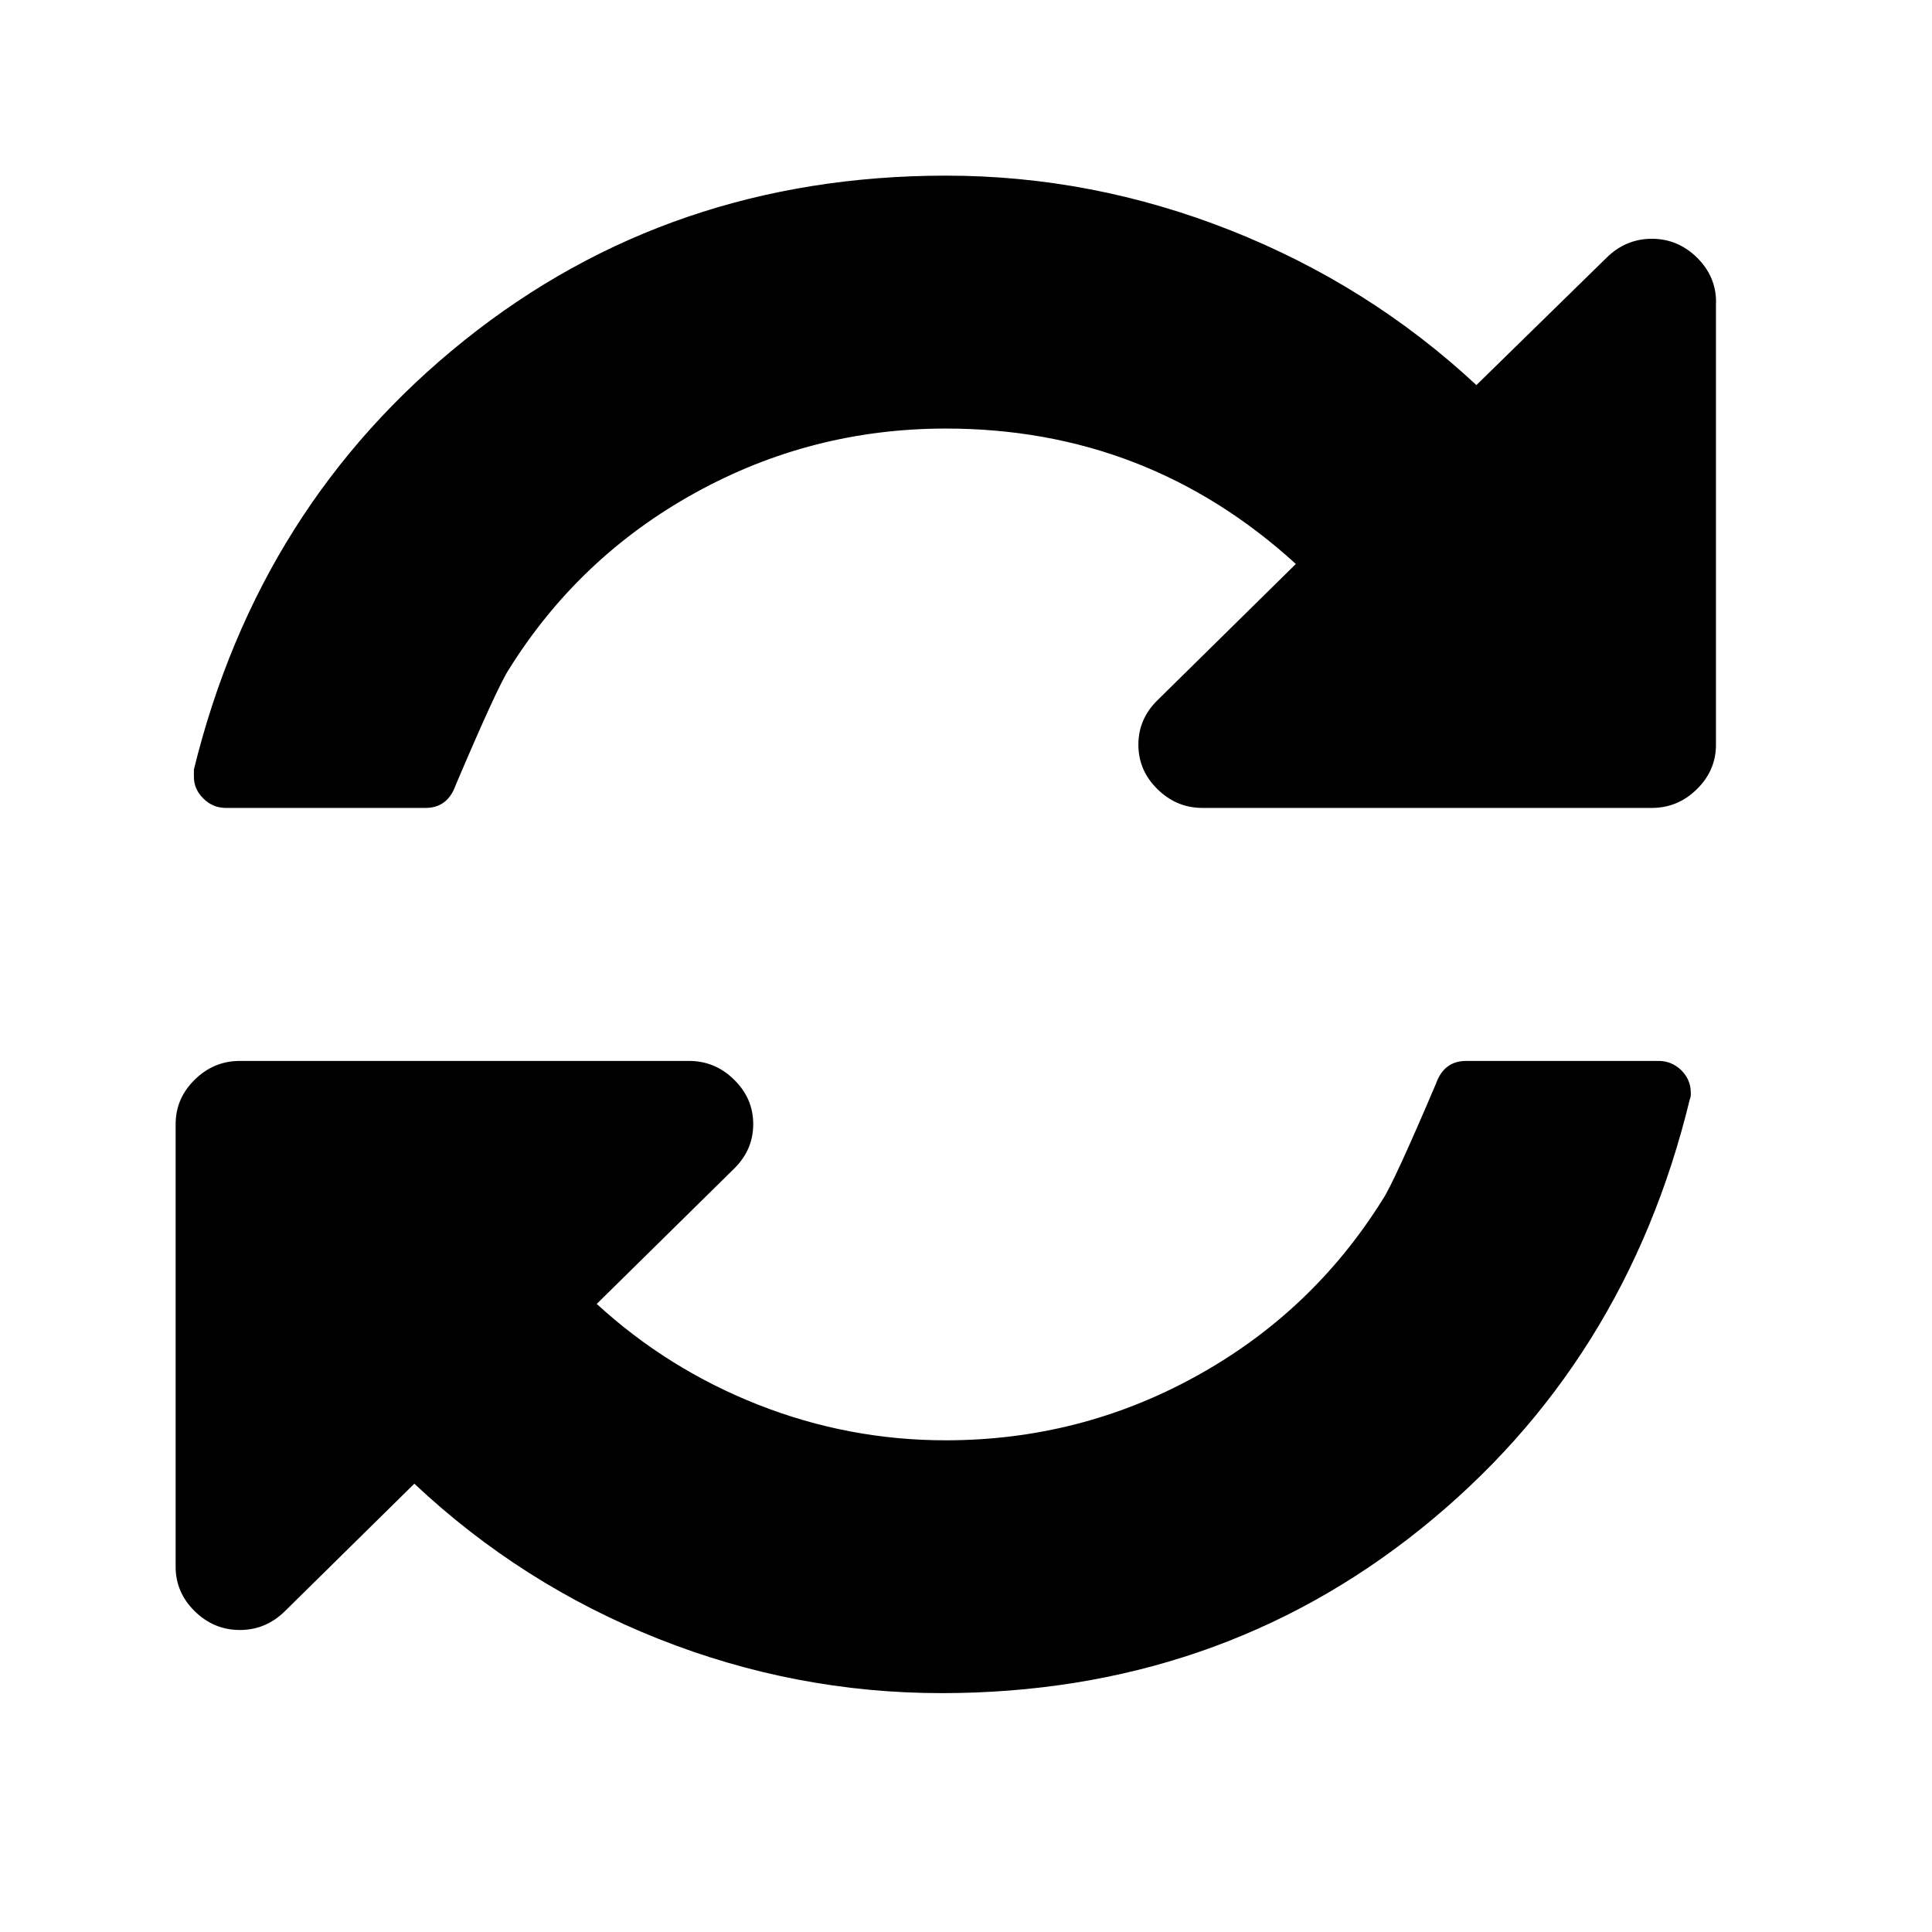
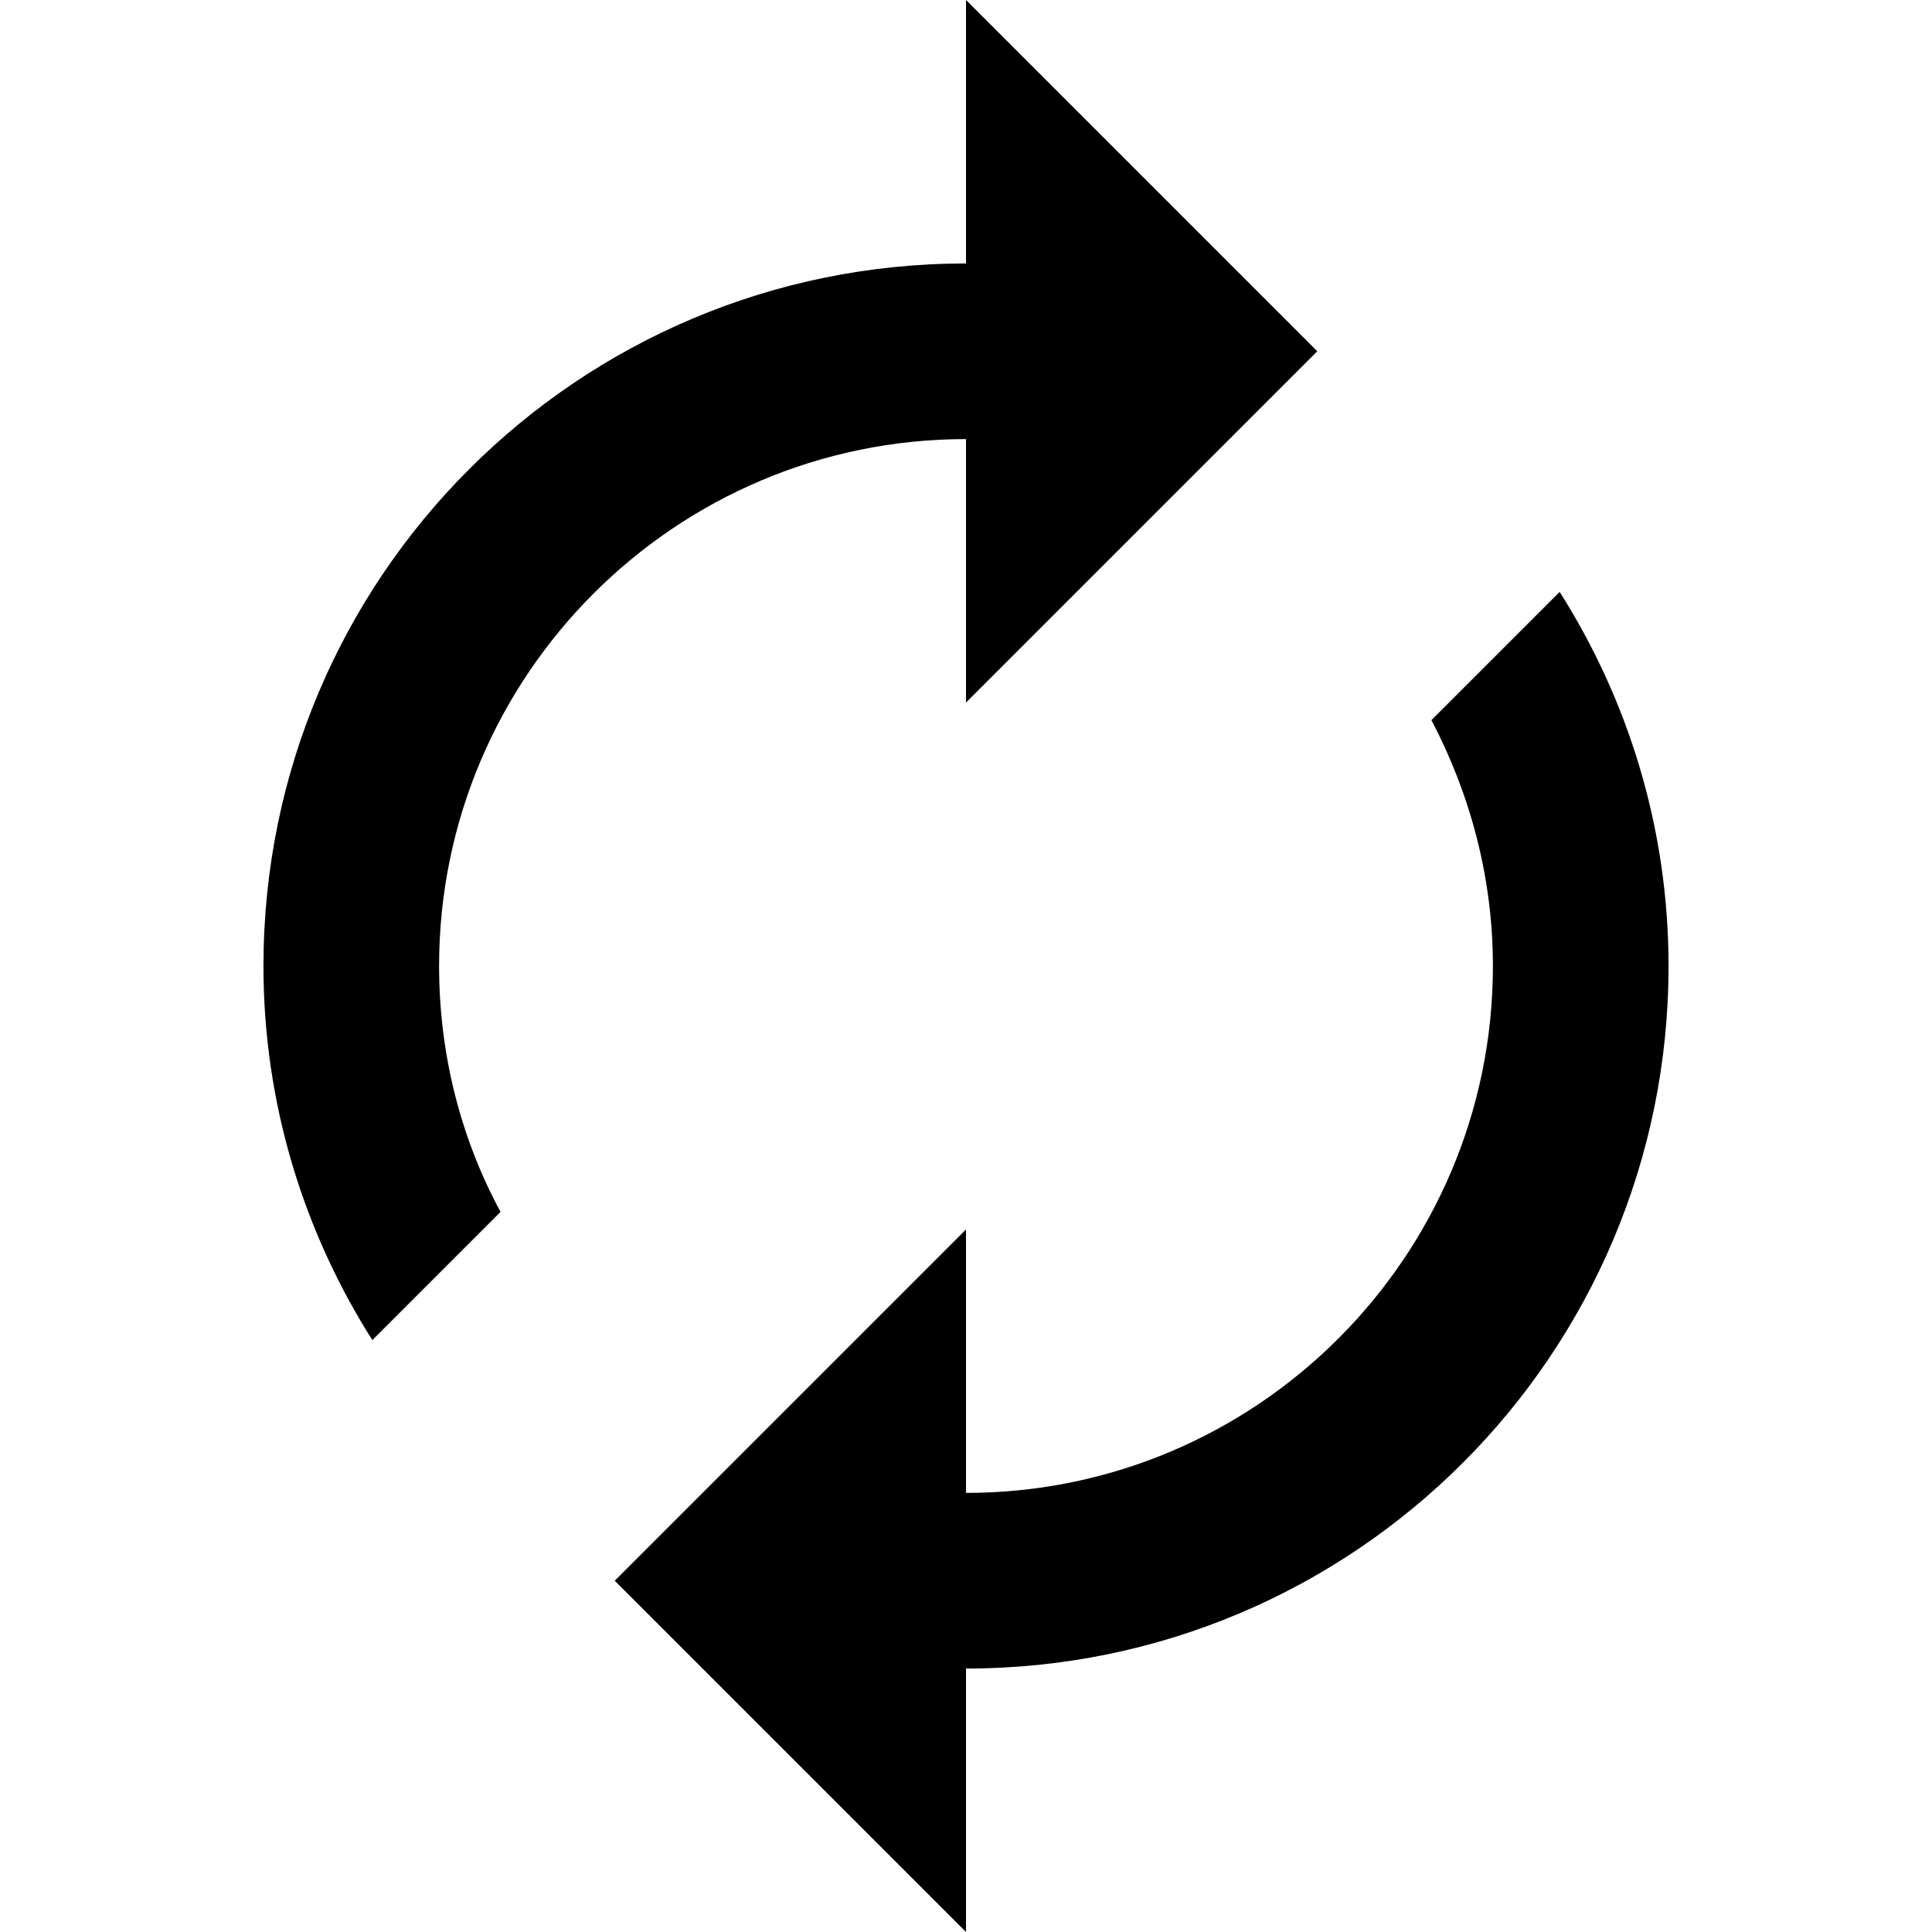
<svg xmlns="http://www.w3.org/2000/svg" width="22px" height="22px" viewBox="0 0 22 22" version="1.1">
  <defs />
  <g id="Page-1" stroke="none" stroke-width="1" fill="none" fill-rule="evenodd">
    <g id="enrichment-data-lookup-value" fill="#000000">
-       <path d="M19.254,12.44 C19.254,12.477 19.251,12.503 19.242,12.518 C18.755,14.529 17.735,16.158 16.182,17.407 C14.629,18.655 12.81,19.279 10.724,19.28 C9.612,19.28 8.537,19.074 7.498,18.662 C6.459,18.249 5.533,17.661 4.718,16.895 L3.244,18.347 C3.1,18.489 2.929,18.561 2.731,18.561 C2.533,18.561 2.362,18.489 2.217,18.347 C2.072,18.204 2,18.036 2,17.841 L2,12.801 C2,12.606 2.072,12.437 2.217,12.295 C2.362,12.152 2.533,12.081 2.731,12.081 L7.846,12.081 C8.044,12.081 8.215,12.152 8.36,12.295 C8.505,12.437 8.577,12.606 8.577,12.801 C8.577,12.996 8.505,13.164 8.36,13.307 L6.795,14.848 C7.335,15.343 7.948,15.726 8.634,15.996 C9.319,16.266 10.031,16.401 10.769,16.401 C11.789,16.401 12.741,16.157 13.624,15.669 C14.506,15.182 15.214,14.51 15.747,13.655 C15.831,13.528 16.033,13.089 16.352,12.339 C16.413,12.167 16.528,12.081 16.695,12.081 L18.887,12.081 C18.986,12.081 19.072,12.116 19.145,12.187 C19.217,12.259 19.253,12.343 19.253,12.441 L19.254,12.44 L19.254,12.44 Z M19.54,3.44 L19.54,8.48 C19.54,8.675 19.468,8.844 19.323,8.986 C19.178,9.129 19.007,9.2 18.809,9.2 L13.694,9.2 C13.496,9.2 13.325,9.129 13.18,8.986 C13.035,8.844 12.963,8.675 12.963,8.48 C12.963,8.285 13.035,8.116 13.18,7.974 L14.756,6.422 C13.629,5.394 12.301,4.88 10.771,4.88 C9.751,4.88 8.799,5.124 7.916,5.612 C7.034,6.099 6.325,6.771 5.793,7.625 C5.709,7.753 5.507,8.192 5.188,8.942 C5.127,9.114 5.012,9.2 4.845,9.2 L2.573,9.2 C2.474,9.2 2.388,9.165 2.316,9.093 C2.243,9.022 2.207,8.938 2.208,8.84 L2.208,8.762 C2.702,6.751 3.73,5.122 5.291,3.873 C6.851,2.625 8.678,2.001 10.771,2 C11.883,2 12.964,2.208 14.015,2.624 C15.065,3.04 15.998,3.627 16.812,4.385 L18.296,2.933 C18.441,2.791 18.612,2.719 18.81,2.719 C19.008,2.719 19.179,2.791 19.324,2.933 C19.468,3.076 19.541,3.244 19.541,3.439 L19.54,3.44 L19.54,3.44 Z" id="Imported-Layers" />
+       <path d="M11,5 L11,8 L15,4 L11,0 L11,3 C6.58,3 3,6.58 3,11 C3,12.57 3.46,14.03 4.24,15.26 L5.7,13.8 C5.25,12.97 5,12.01 5,11 C5,7.69 7.69,5 11,5 L11,5 Z M17.76,6.74 L16.3,8.2 C16.74,9.04 17,9.99 17,11 C17,14.31 14.31,17 11,17 L11,14 L7,18 L11,22 L11,19 C15.42,19 19,15.42 19,11 C19,9.43 18.54,7.97 17.76,6.74 L17.76,6.74 Z" id="Shape" />
    </g>
  </g>
</svg>
